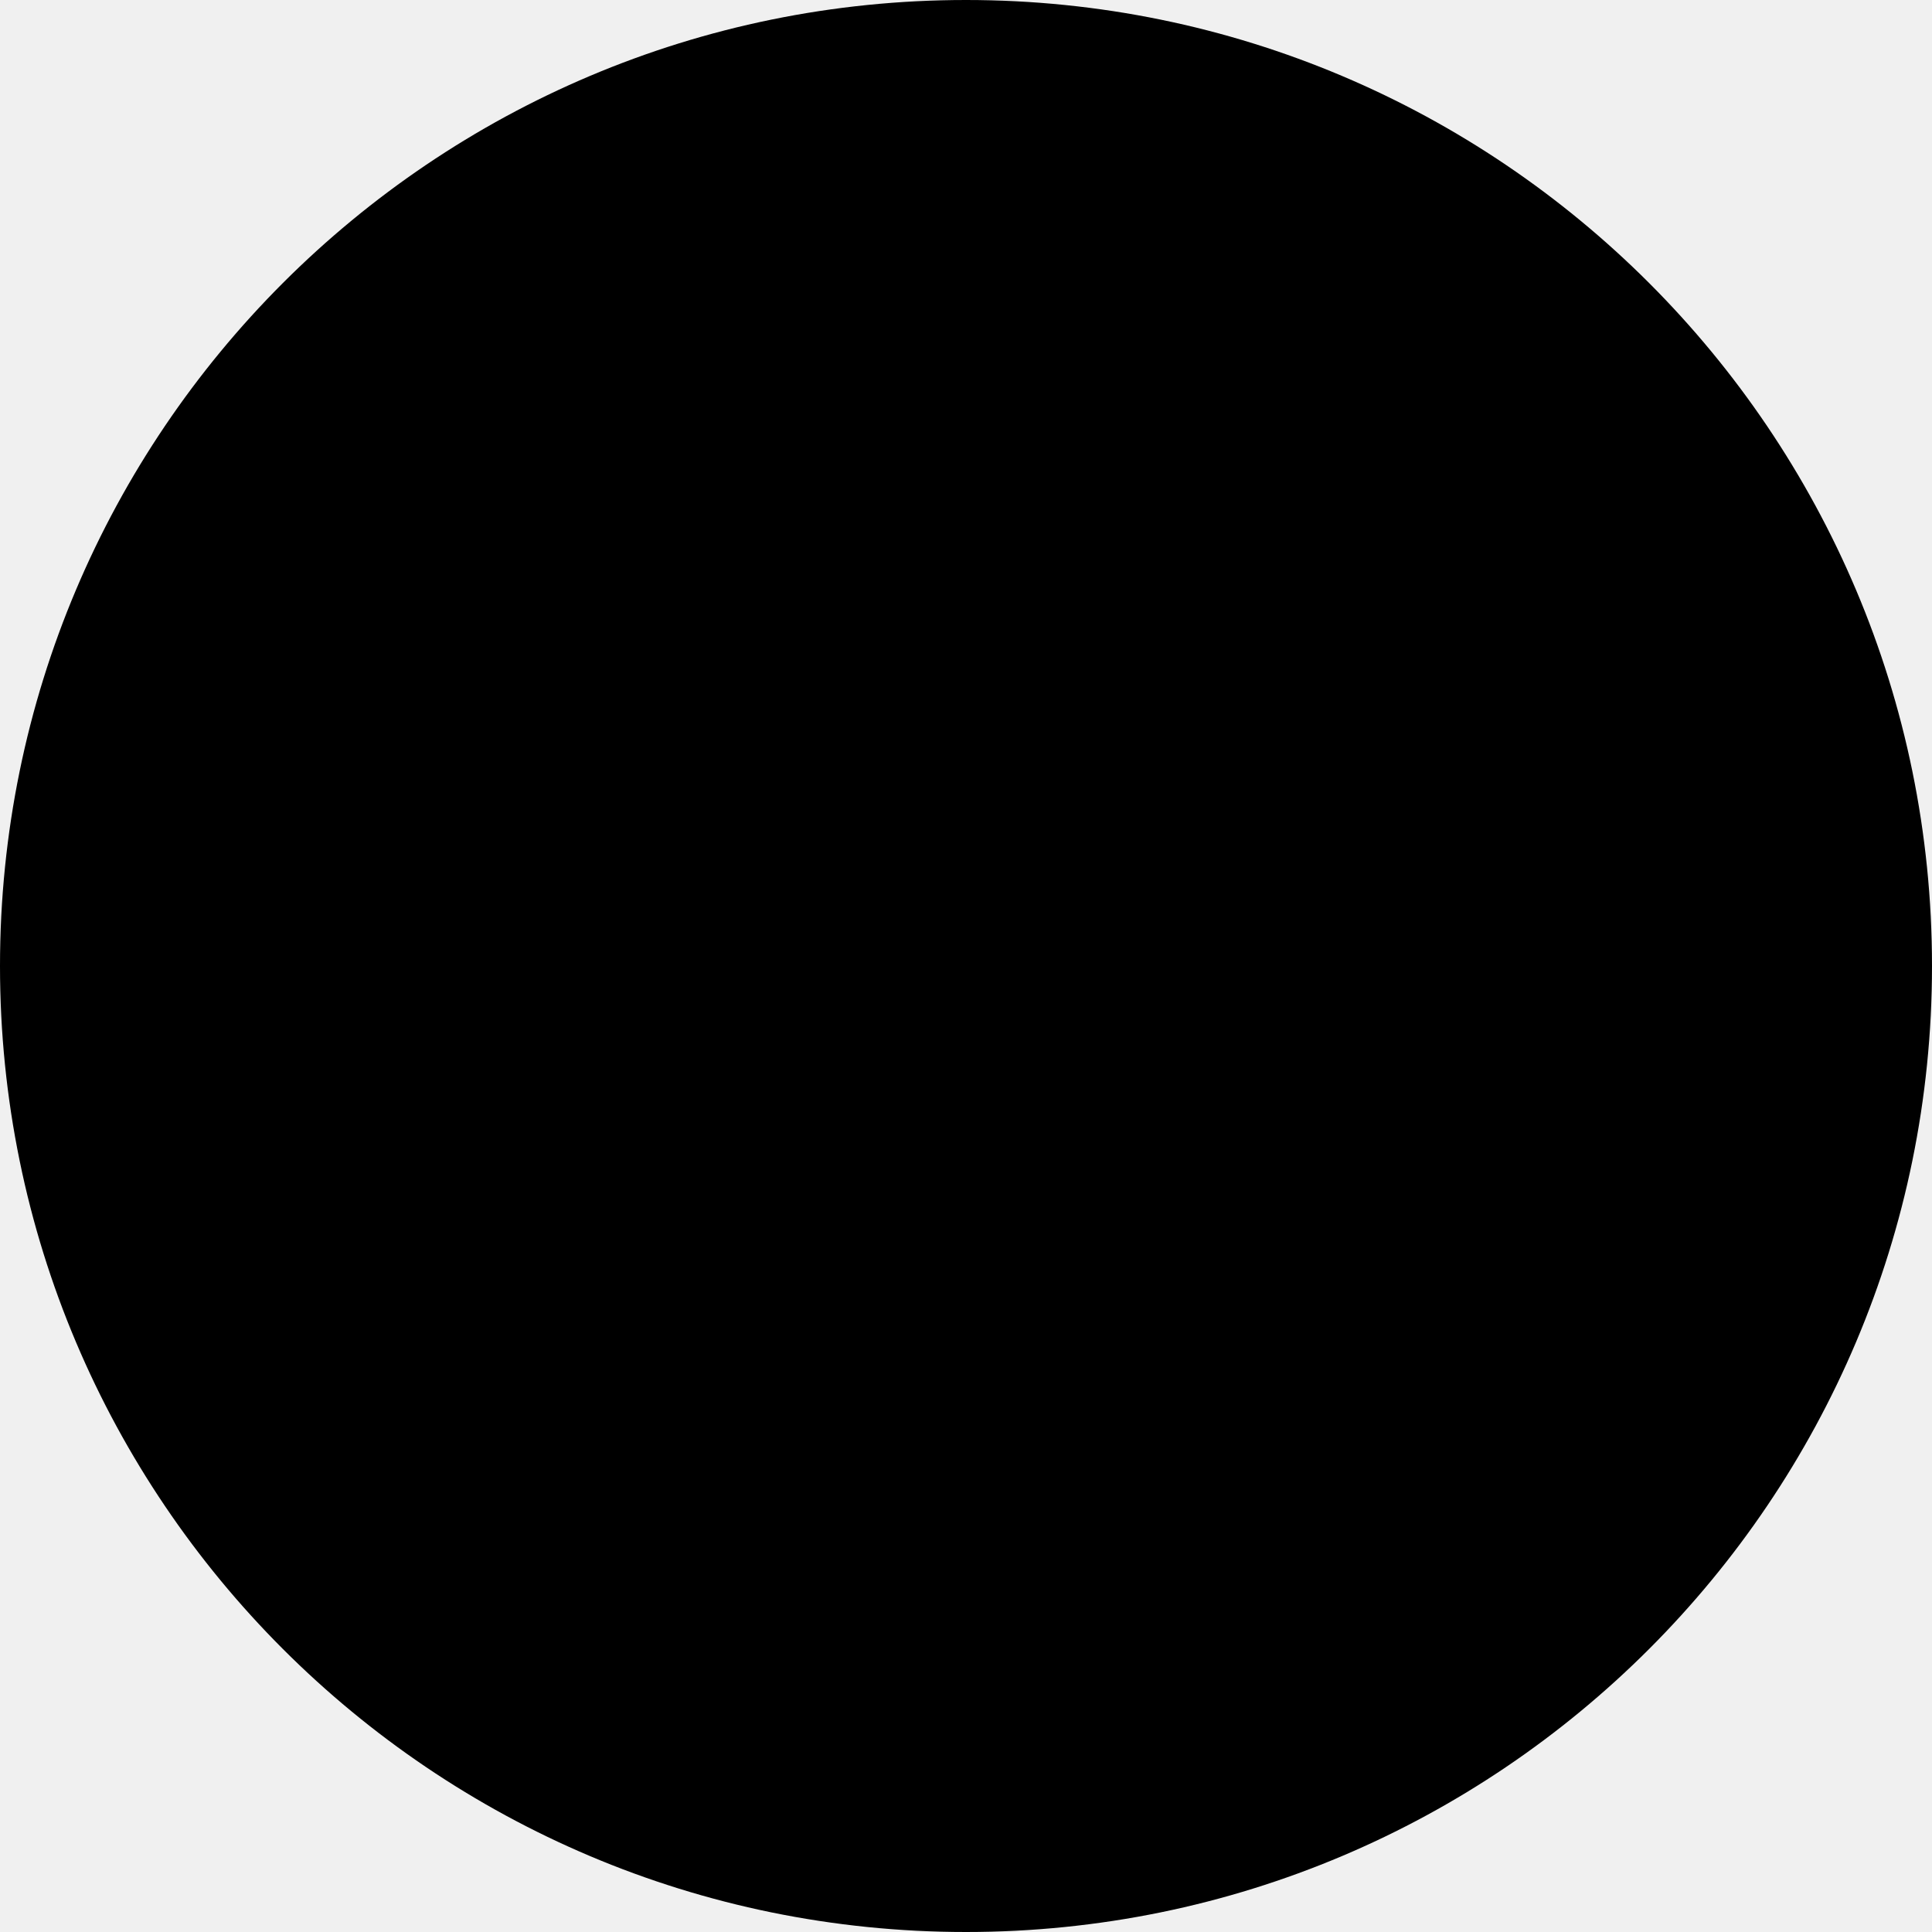
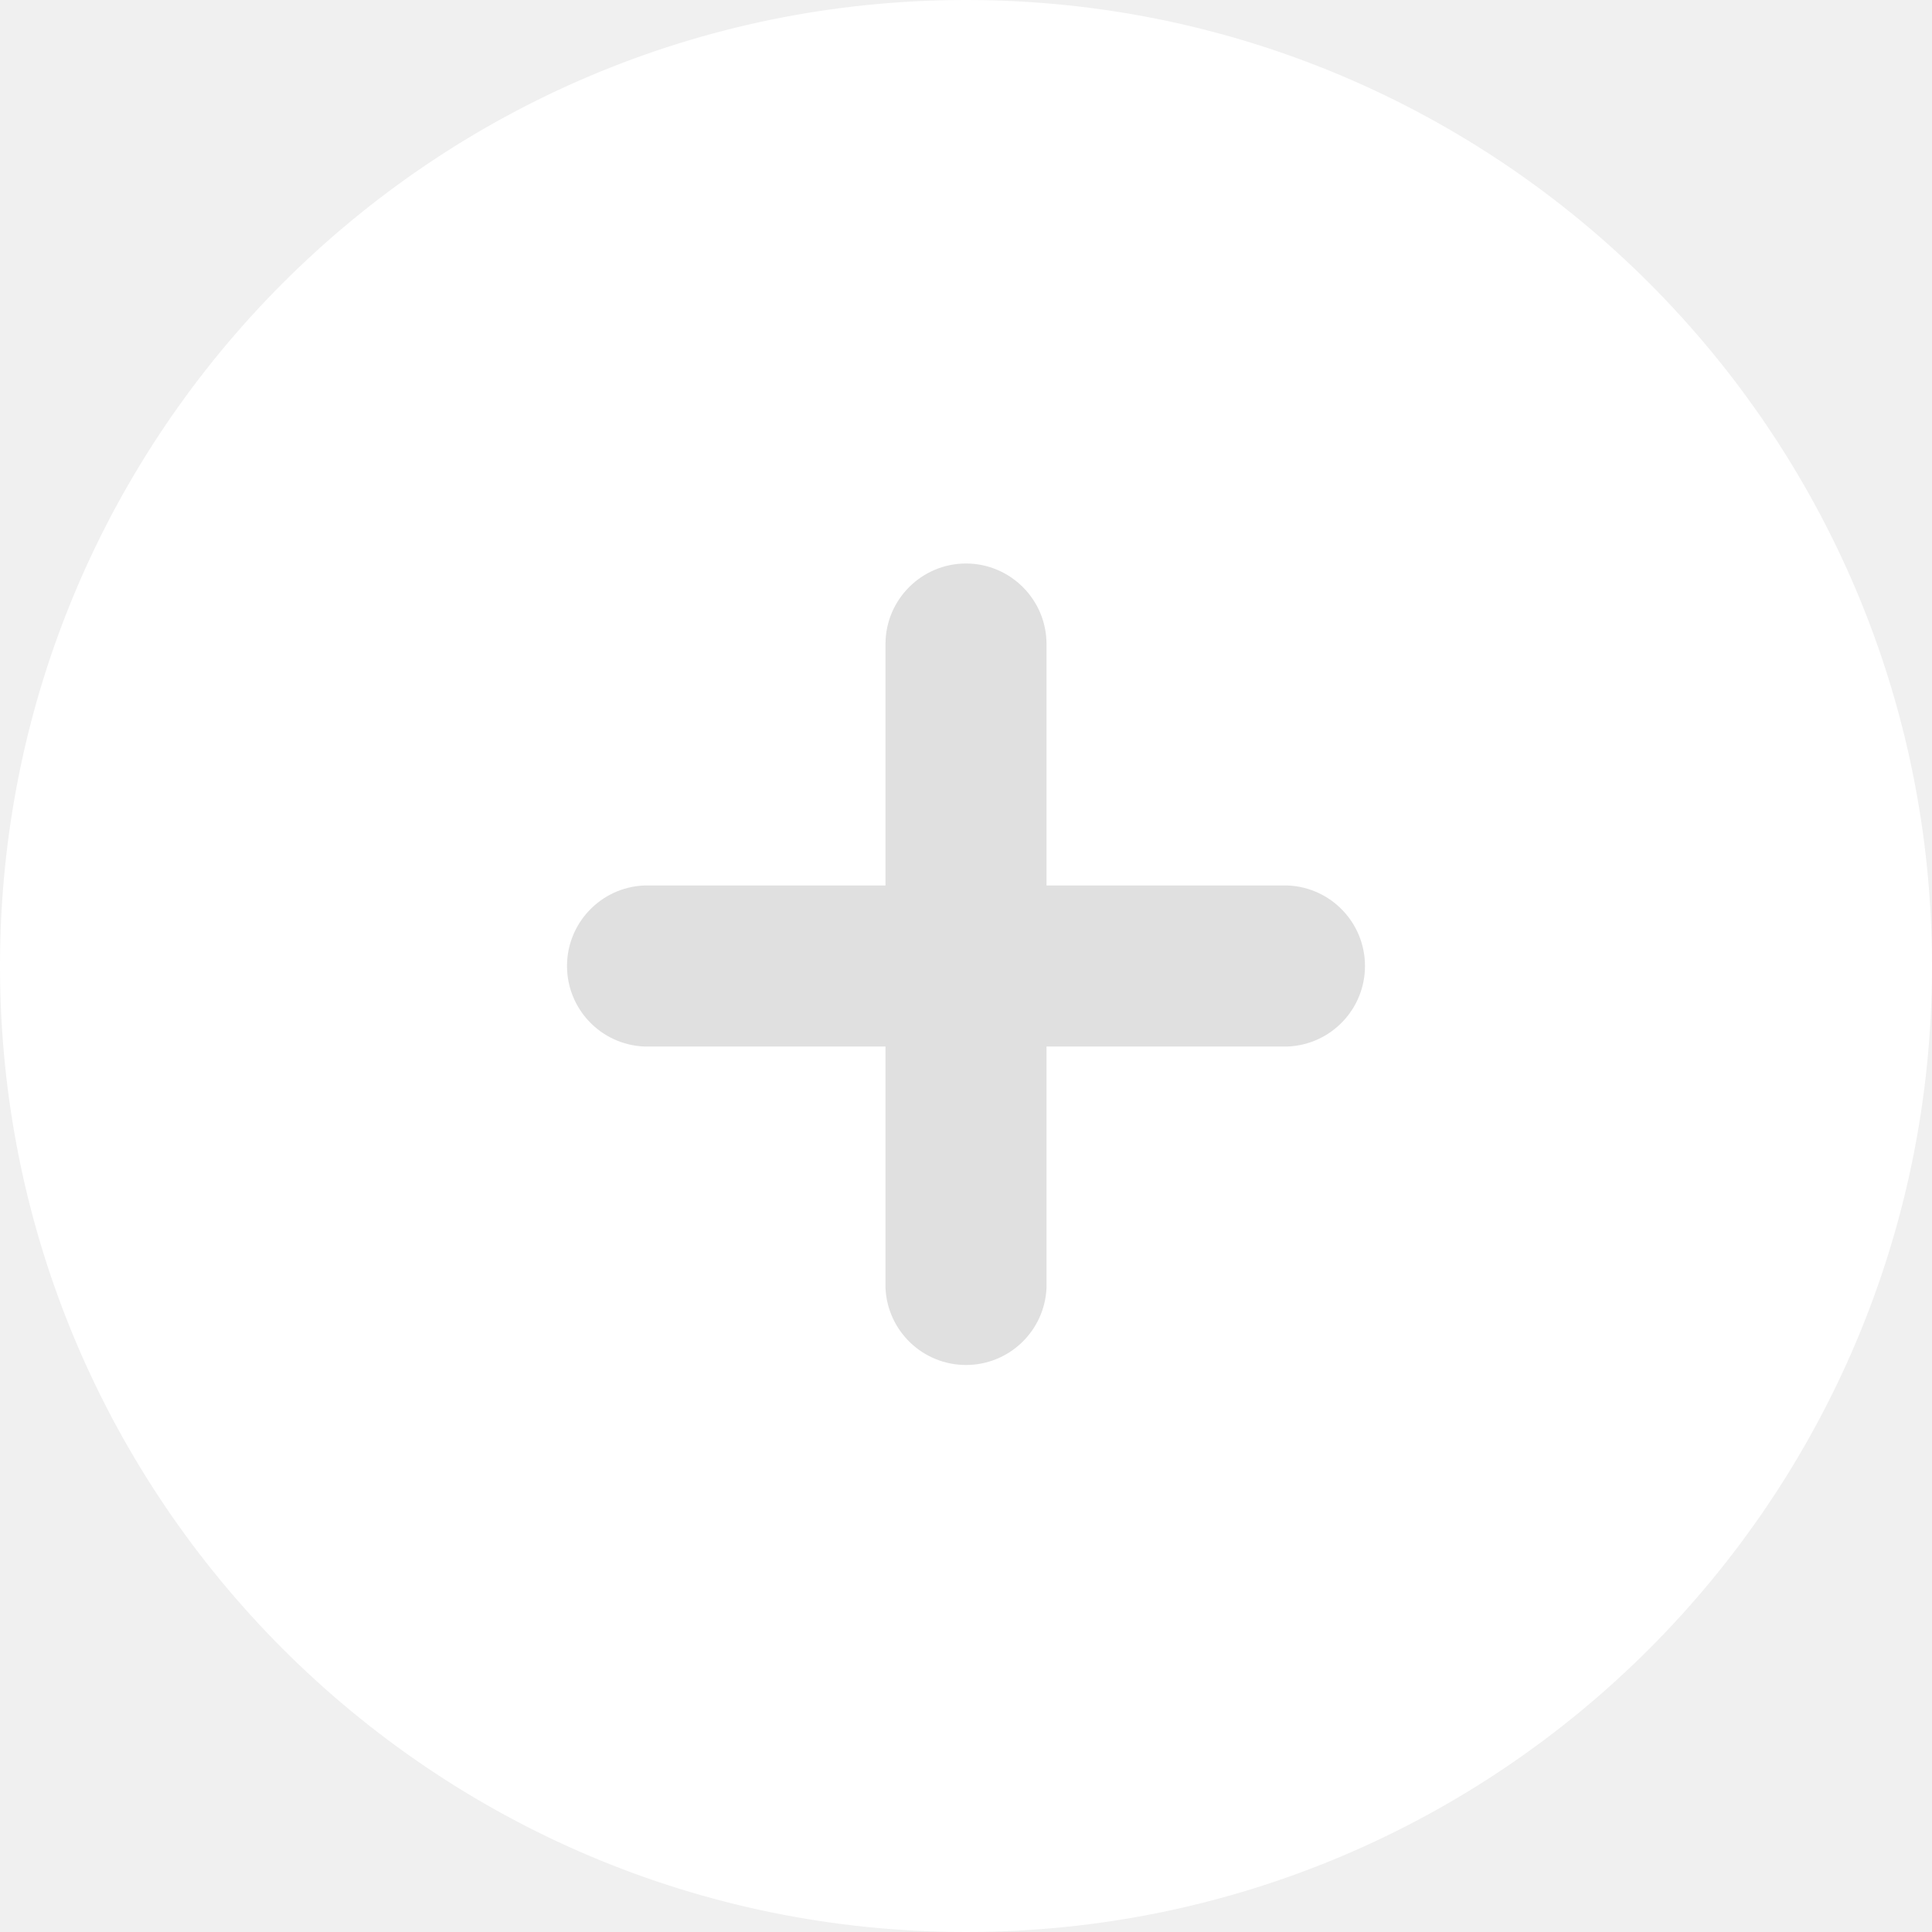
<svg xmlns="http://www.w3.org/2000/svg" xmlns:xlink="http://www.w3.org/1999/xlink" width="24" height="24">
-   <g class="t-icon">
-     <use xlink:href="#path0_fill" />
-     <use xlink:href="#path1_fill" transform="translate(7 7)" />
-   </g>
+   <use xlink:href="#path0_fill" fill="#FFF" />
+   <use xlink:href="#path1_fill" transform="translate(7 7)" fill="#E0E0E0" />
  <defs>
    <path id="path0_fill" d="M24 12c0 6.627-5.373 12-12 12S0 18.627 0 12 5.373 0 12 0s12 5.373 12 12z" />
    <path id="path1_fill" fill-rule="evenodd" d="M5 0c-.55 0-1 .448-1 1v3H1a1.001 1.001 0 0 0 0 2h3v3a1.001 1.001 0 0 0 2 0V6h3a1.001 1.001 0 0 0 0-2H6V1c0-.552-.45-1-1-1z" />
  </defs>
</svg>
